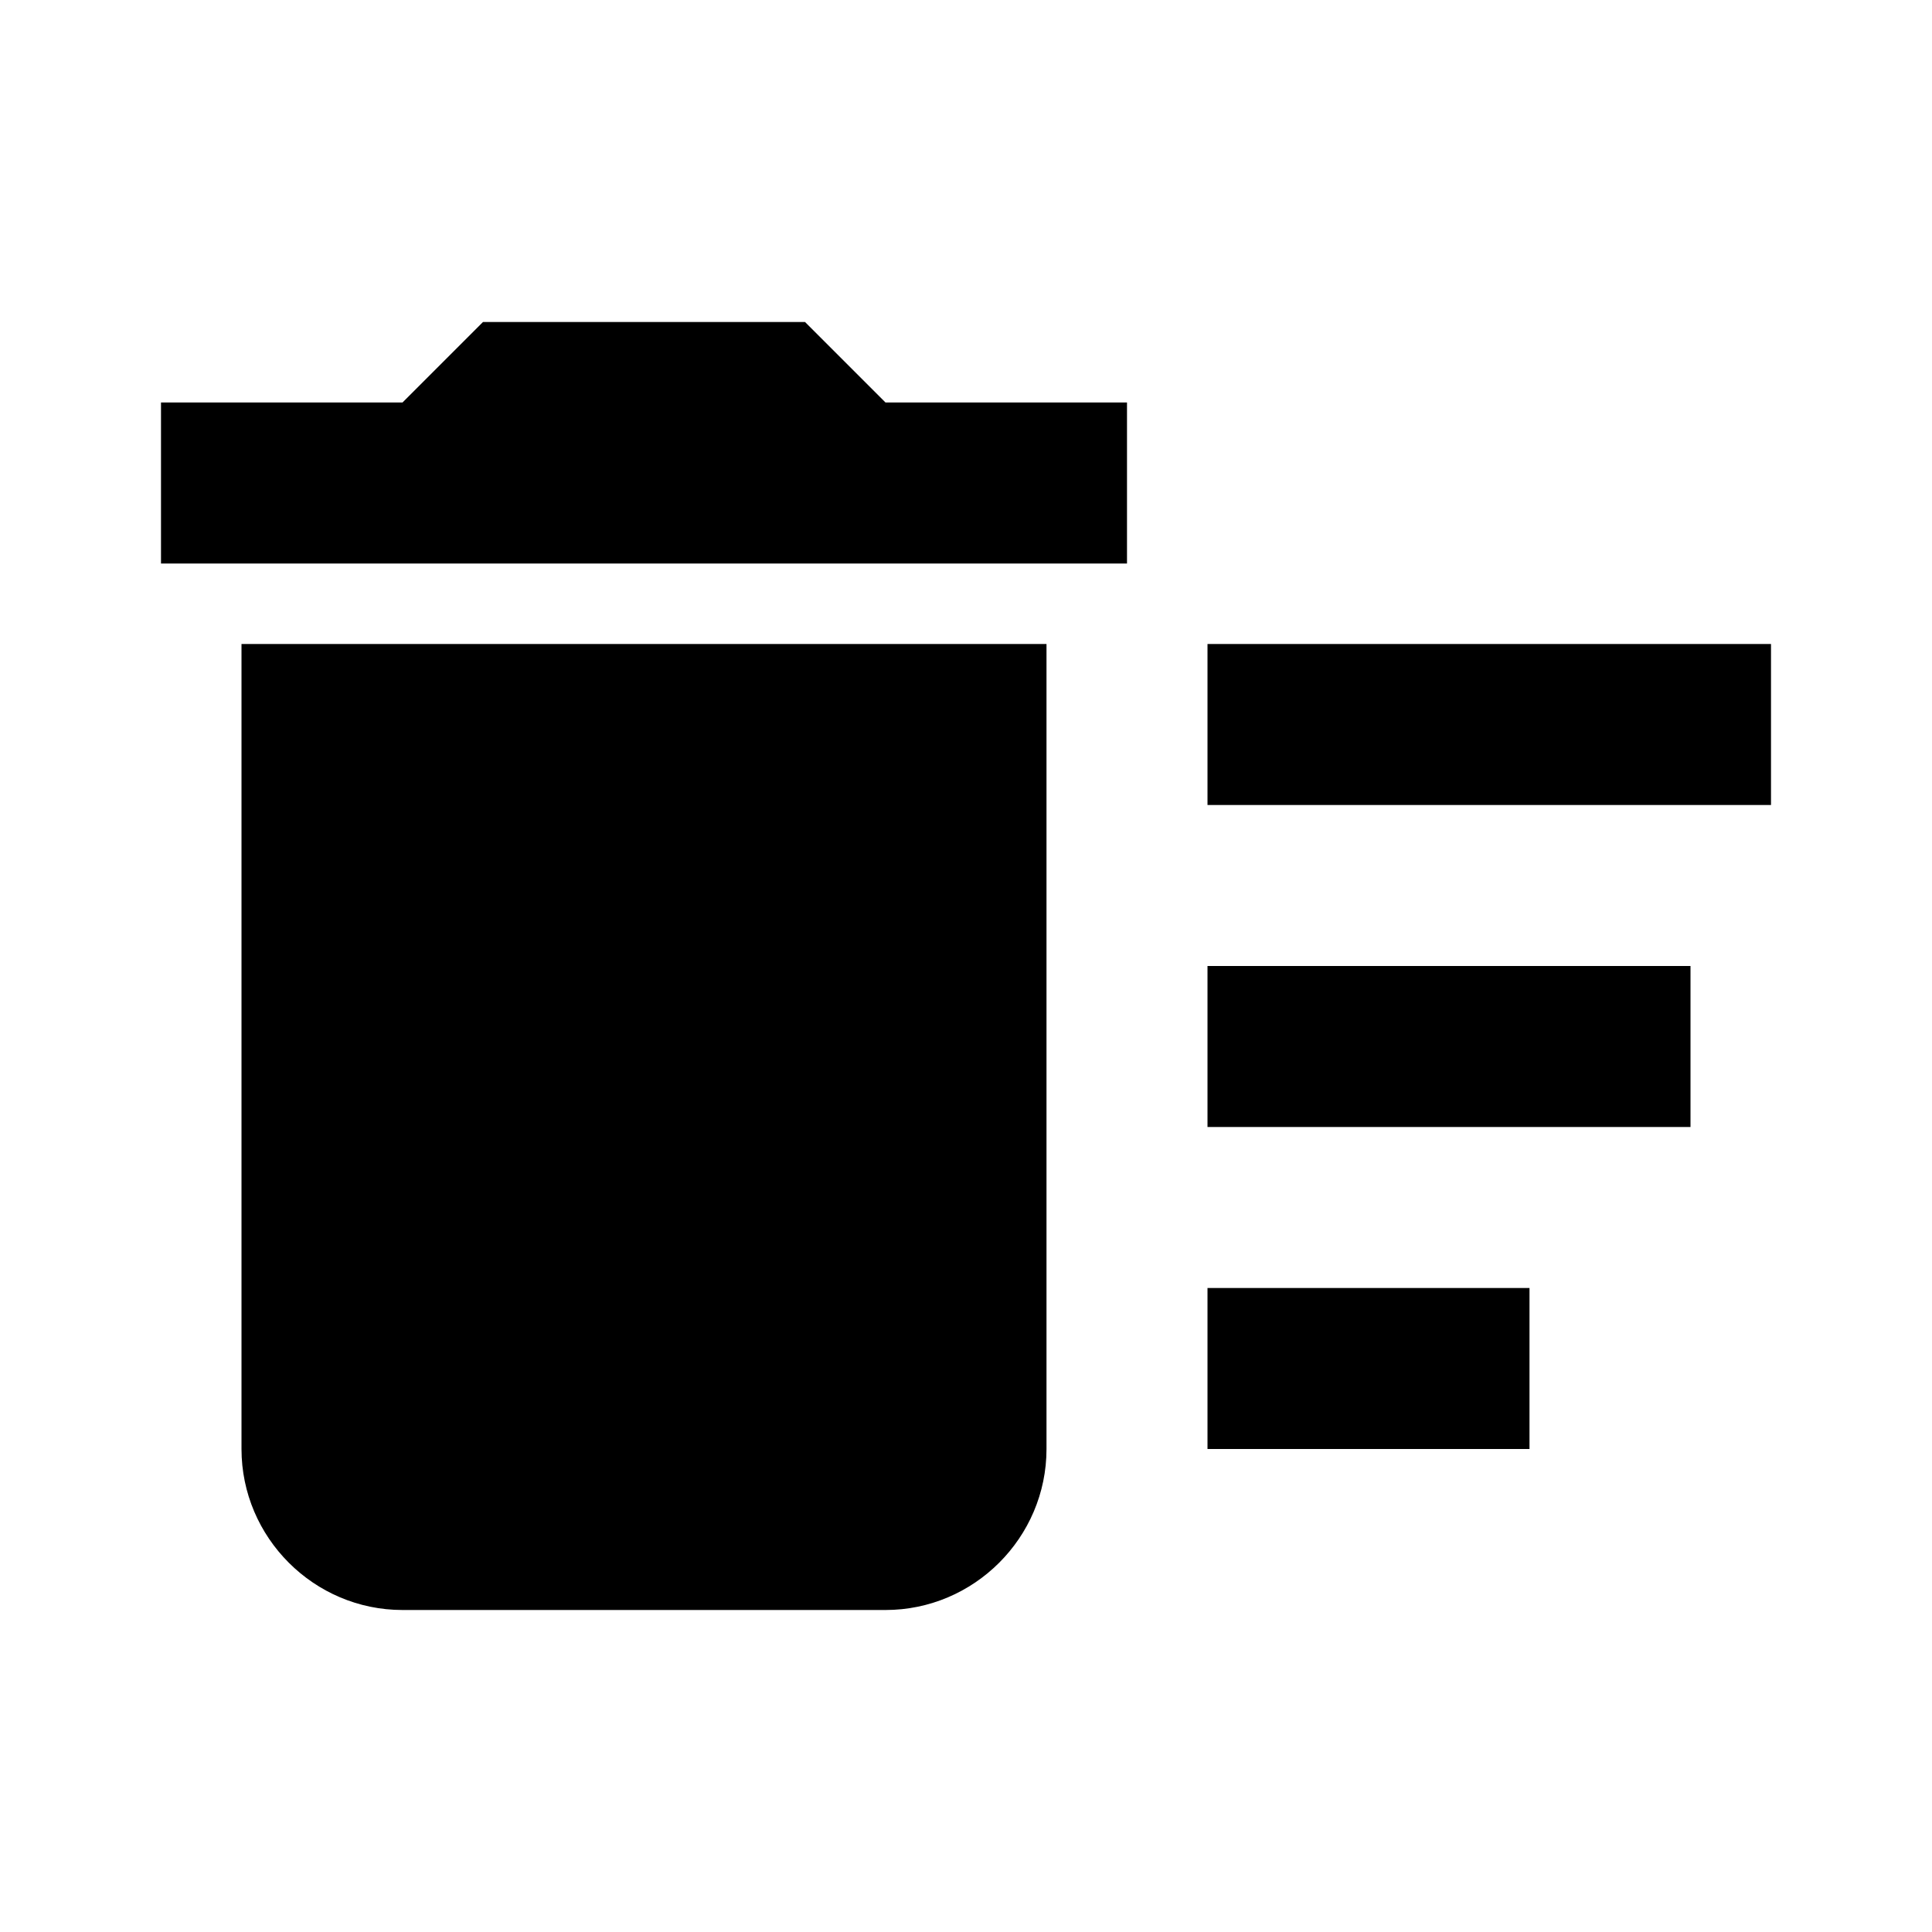
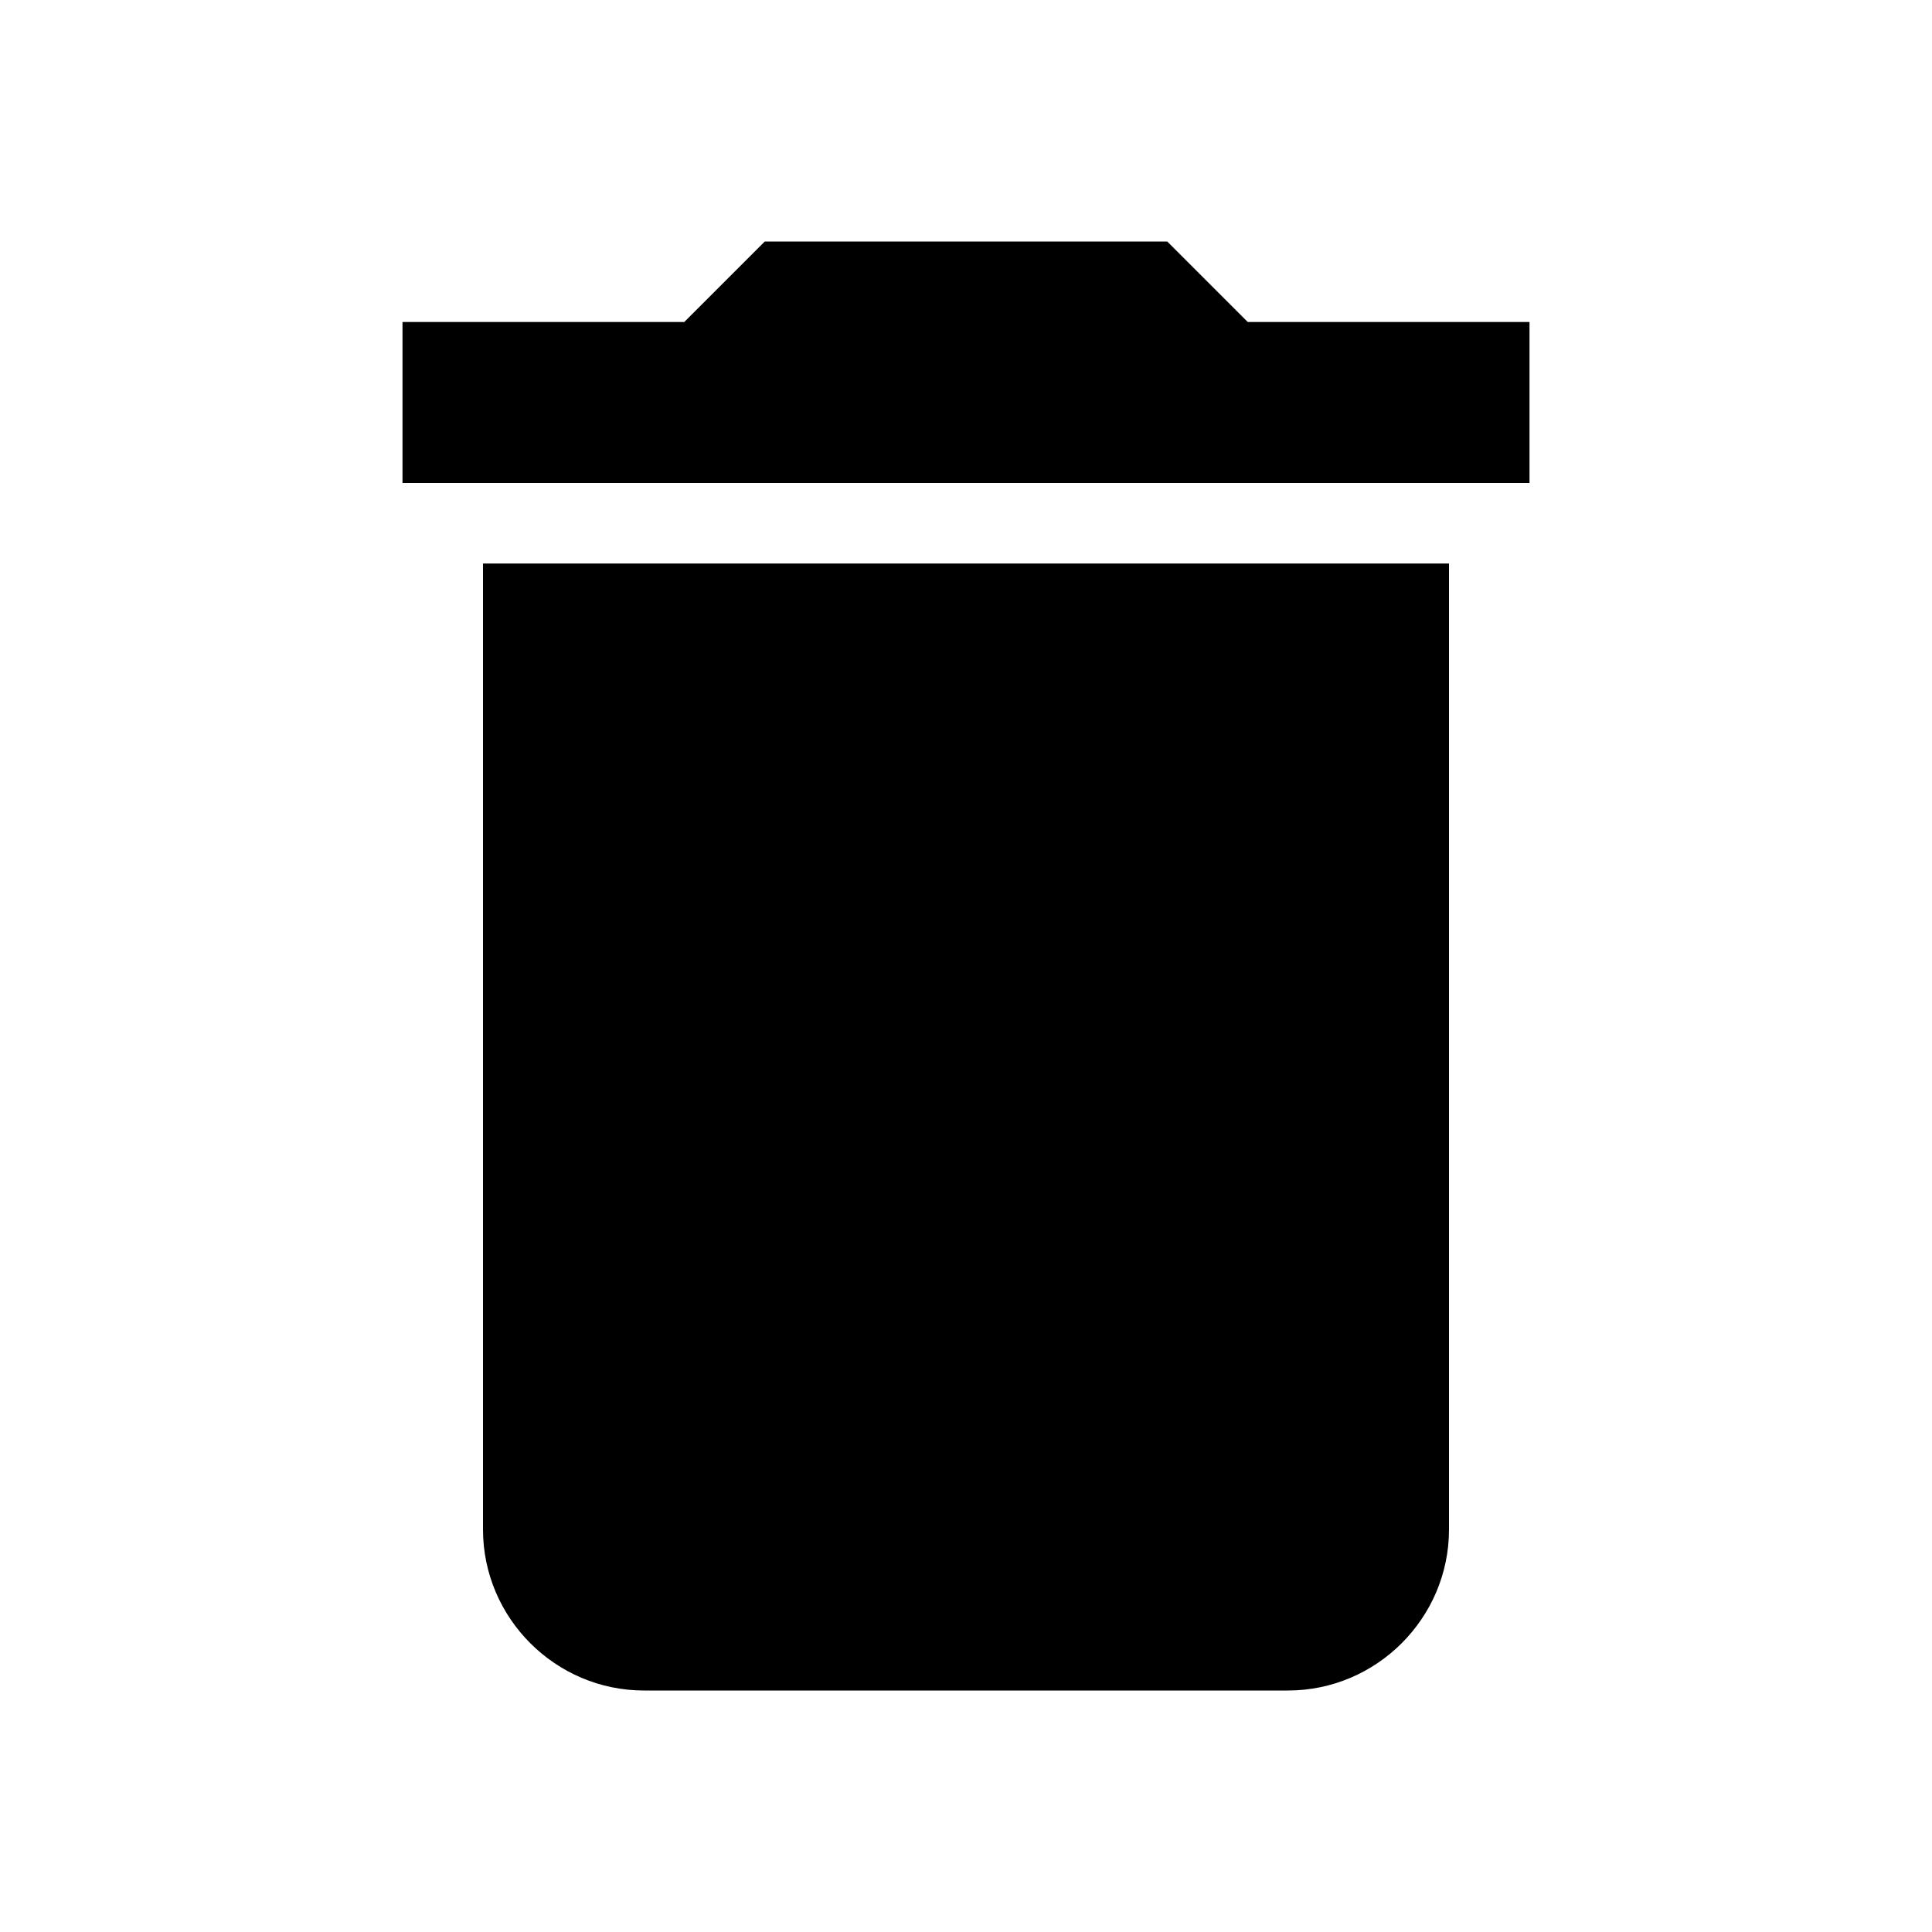
<svg xmlns="http://www.w3.org/2000/svg" width="24" height="24" viewBox="0 0 24 24">
-   <path fill="currentColor" d="M15 16h4v2h-4zm0-8h7v2h-7zm0 4h6v2h-6zM3 18c0 1.1.9 2 2 2h6c1.1 0 2-.9 2-2V8H3v10zM14 5h-3l-1-1H6L5 5H2v2h12z" />
-   <path fill="none" d="M0 0h24v24H0z" />
+   <path fill="currentColor" d="M6 19c0 1.1.9 2 2 2h8c1.1 0 2-.9 2-2V7H6v12zM19 4h-3.5l-1-1h-5l-1 1H5v2h14V4z" />
+   <path d="M0 0h24v24H0z" fill="none" />
</svg>
